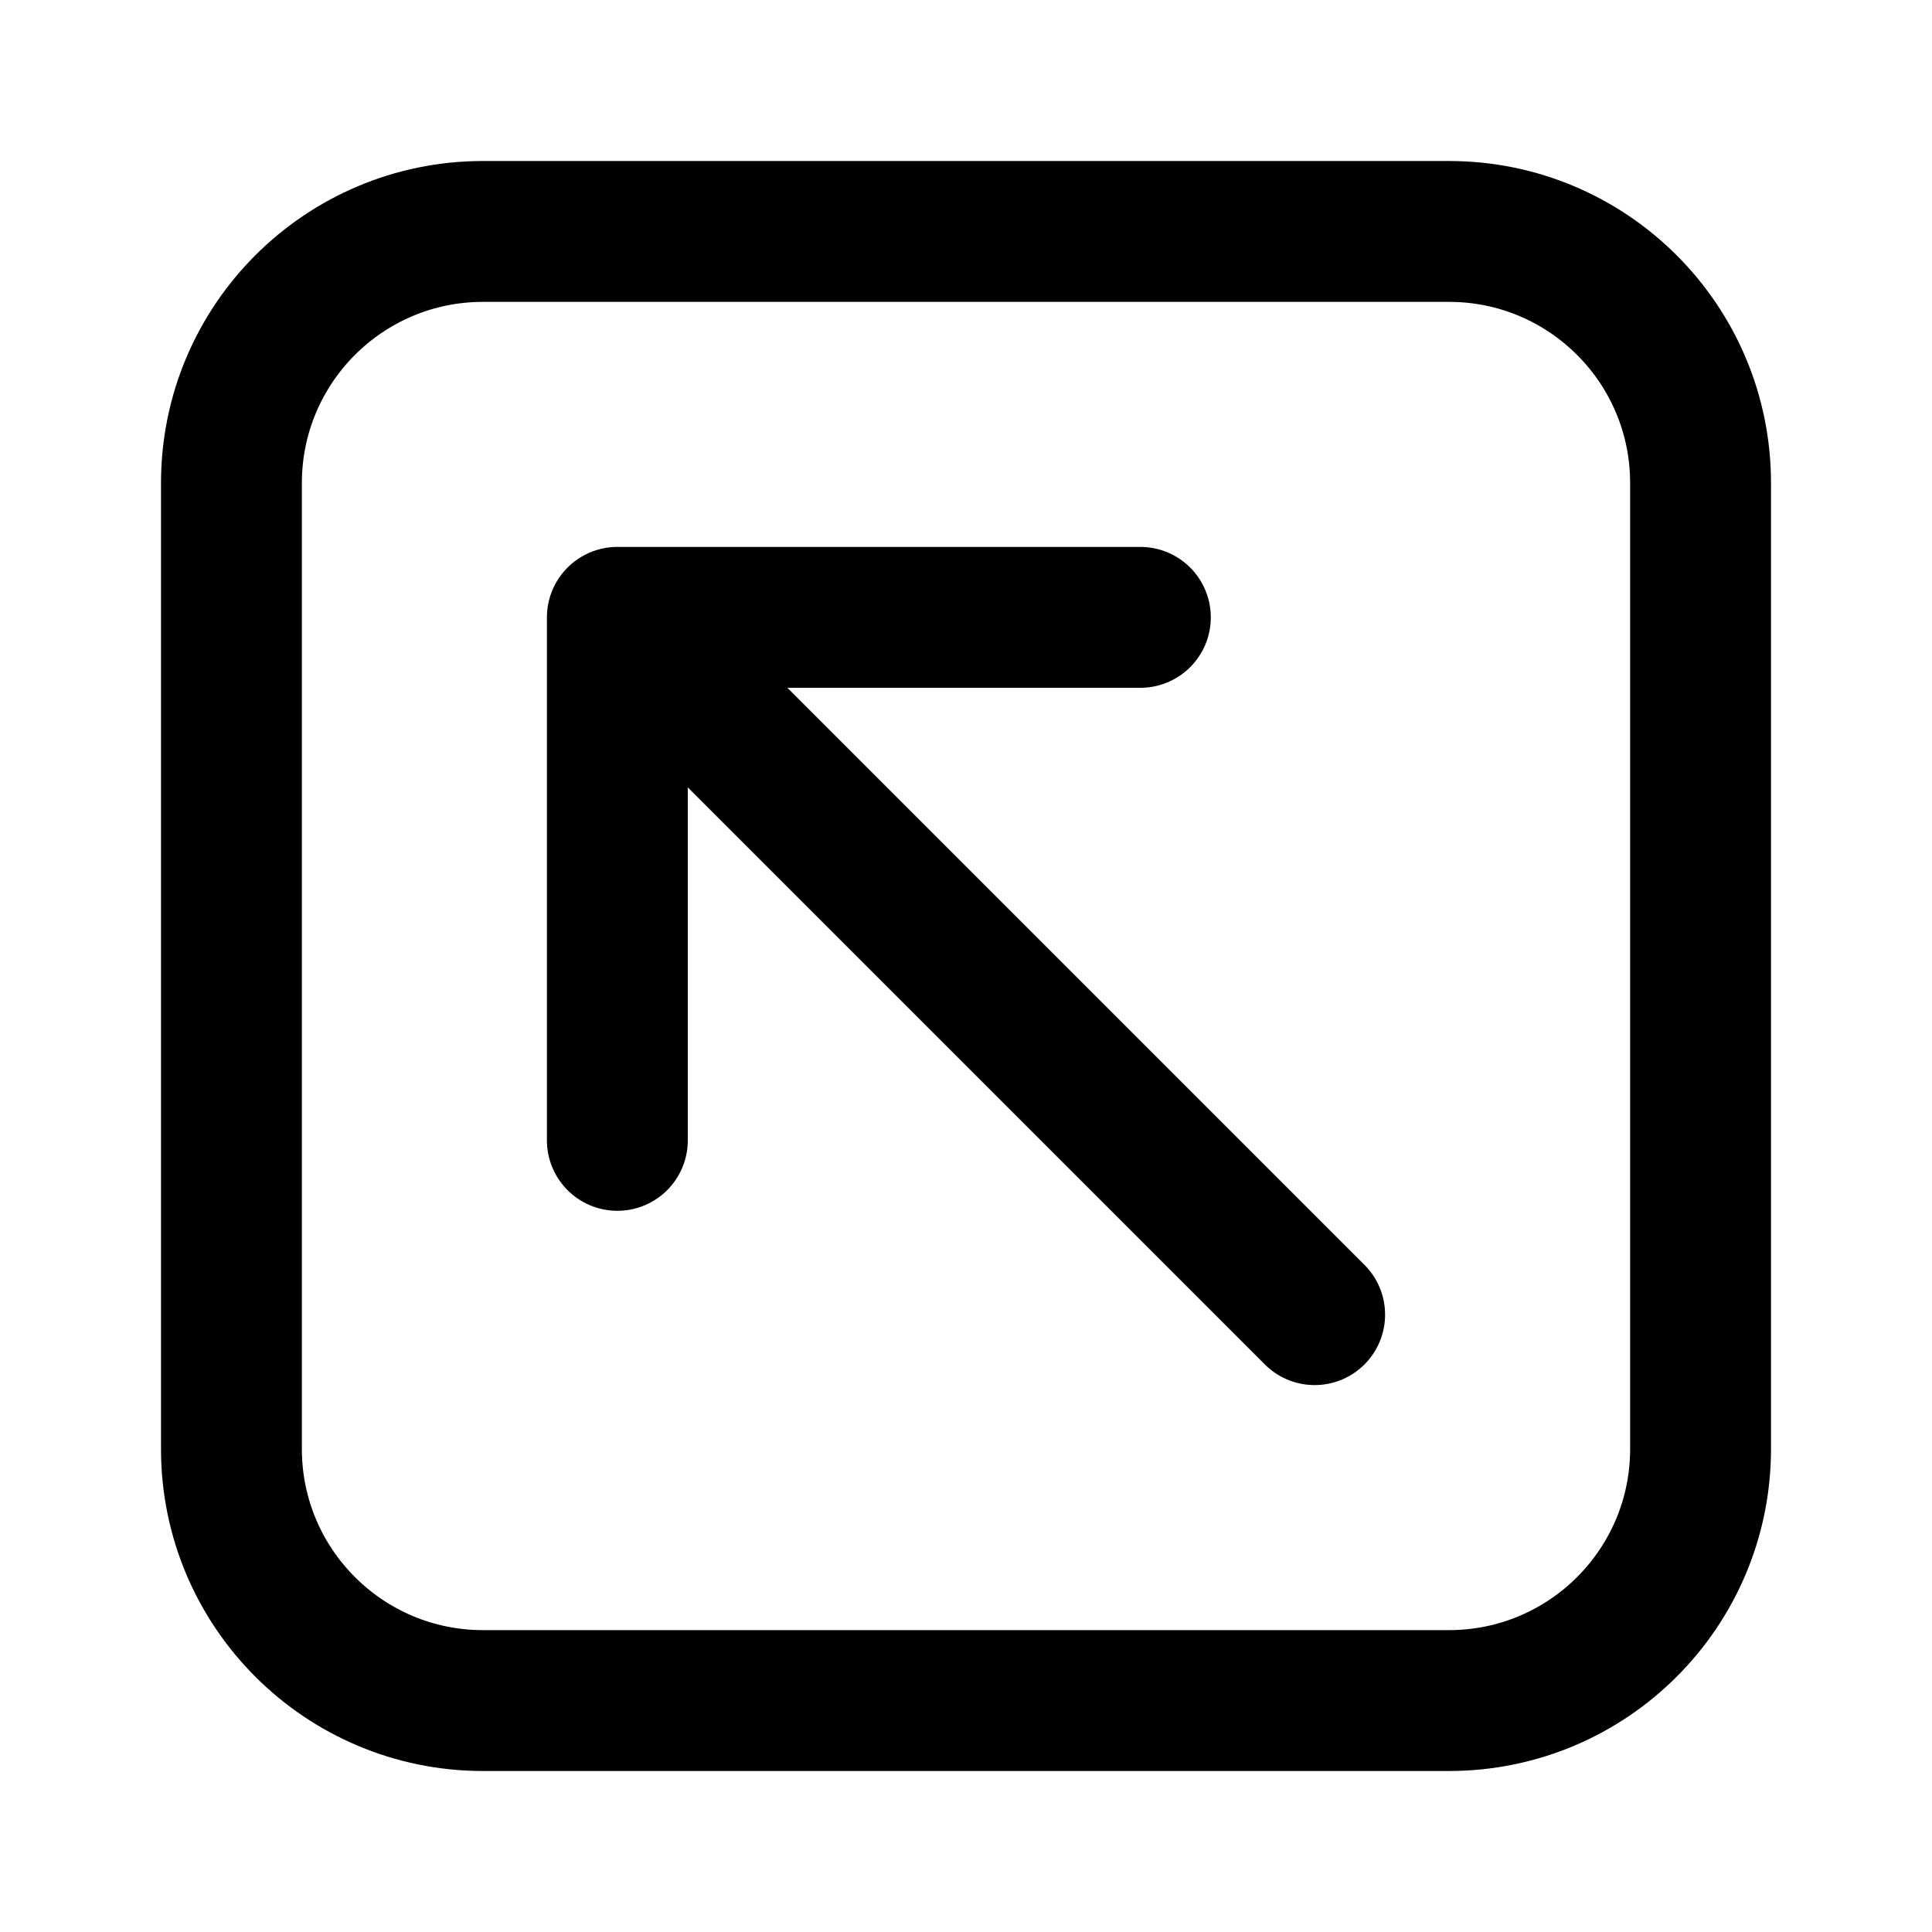
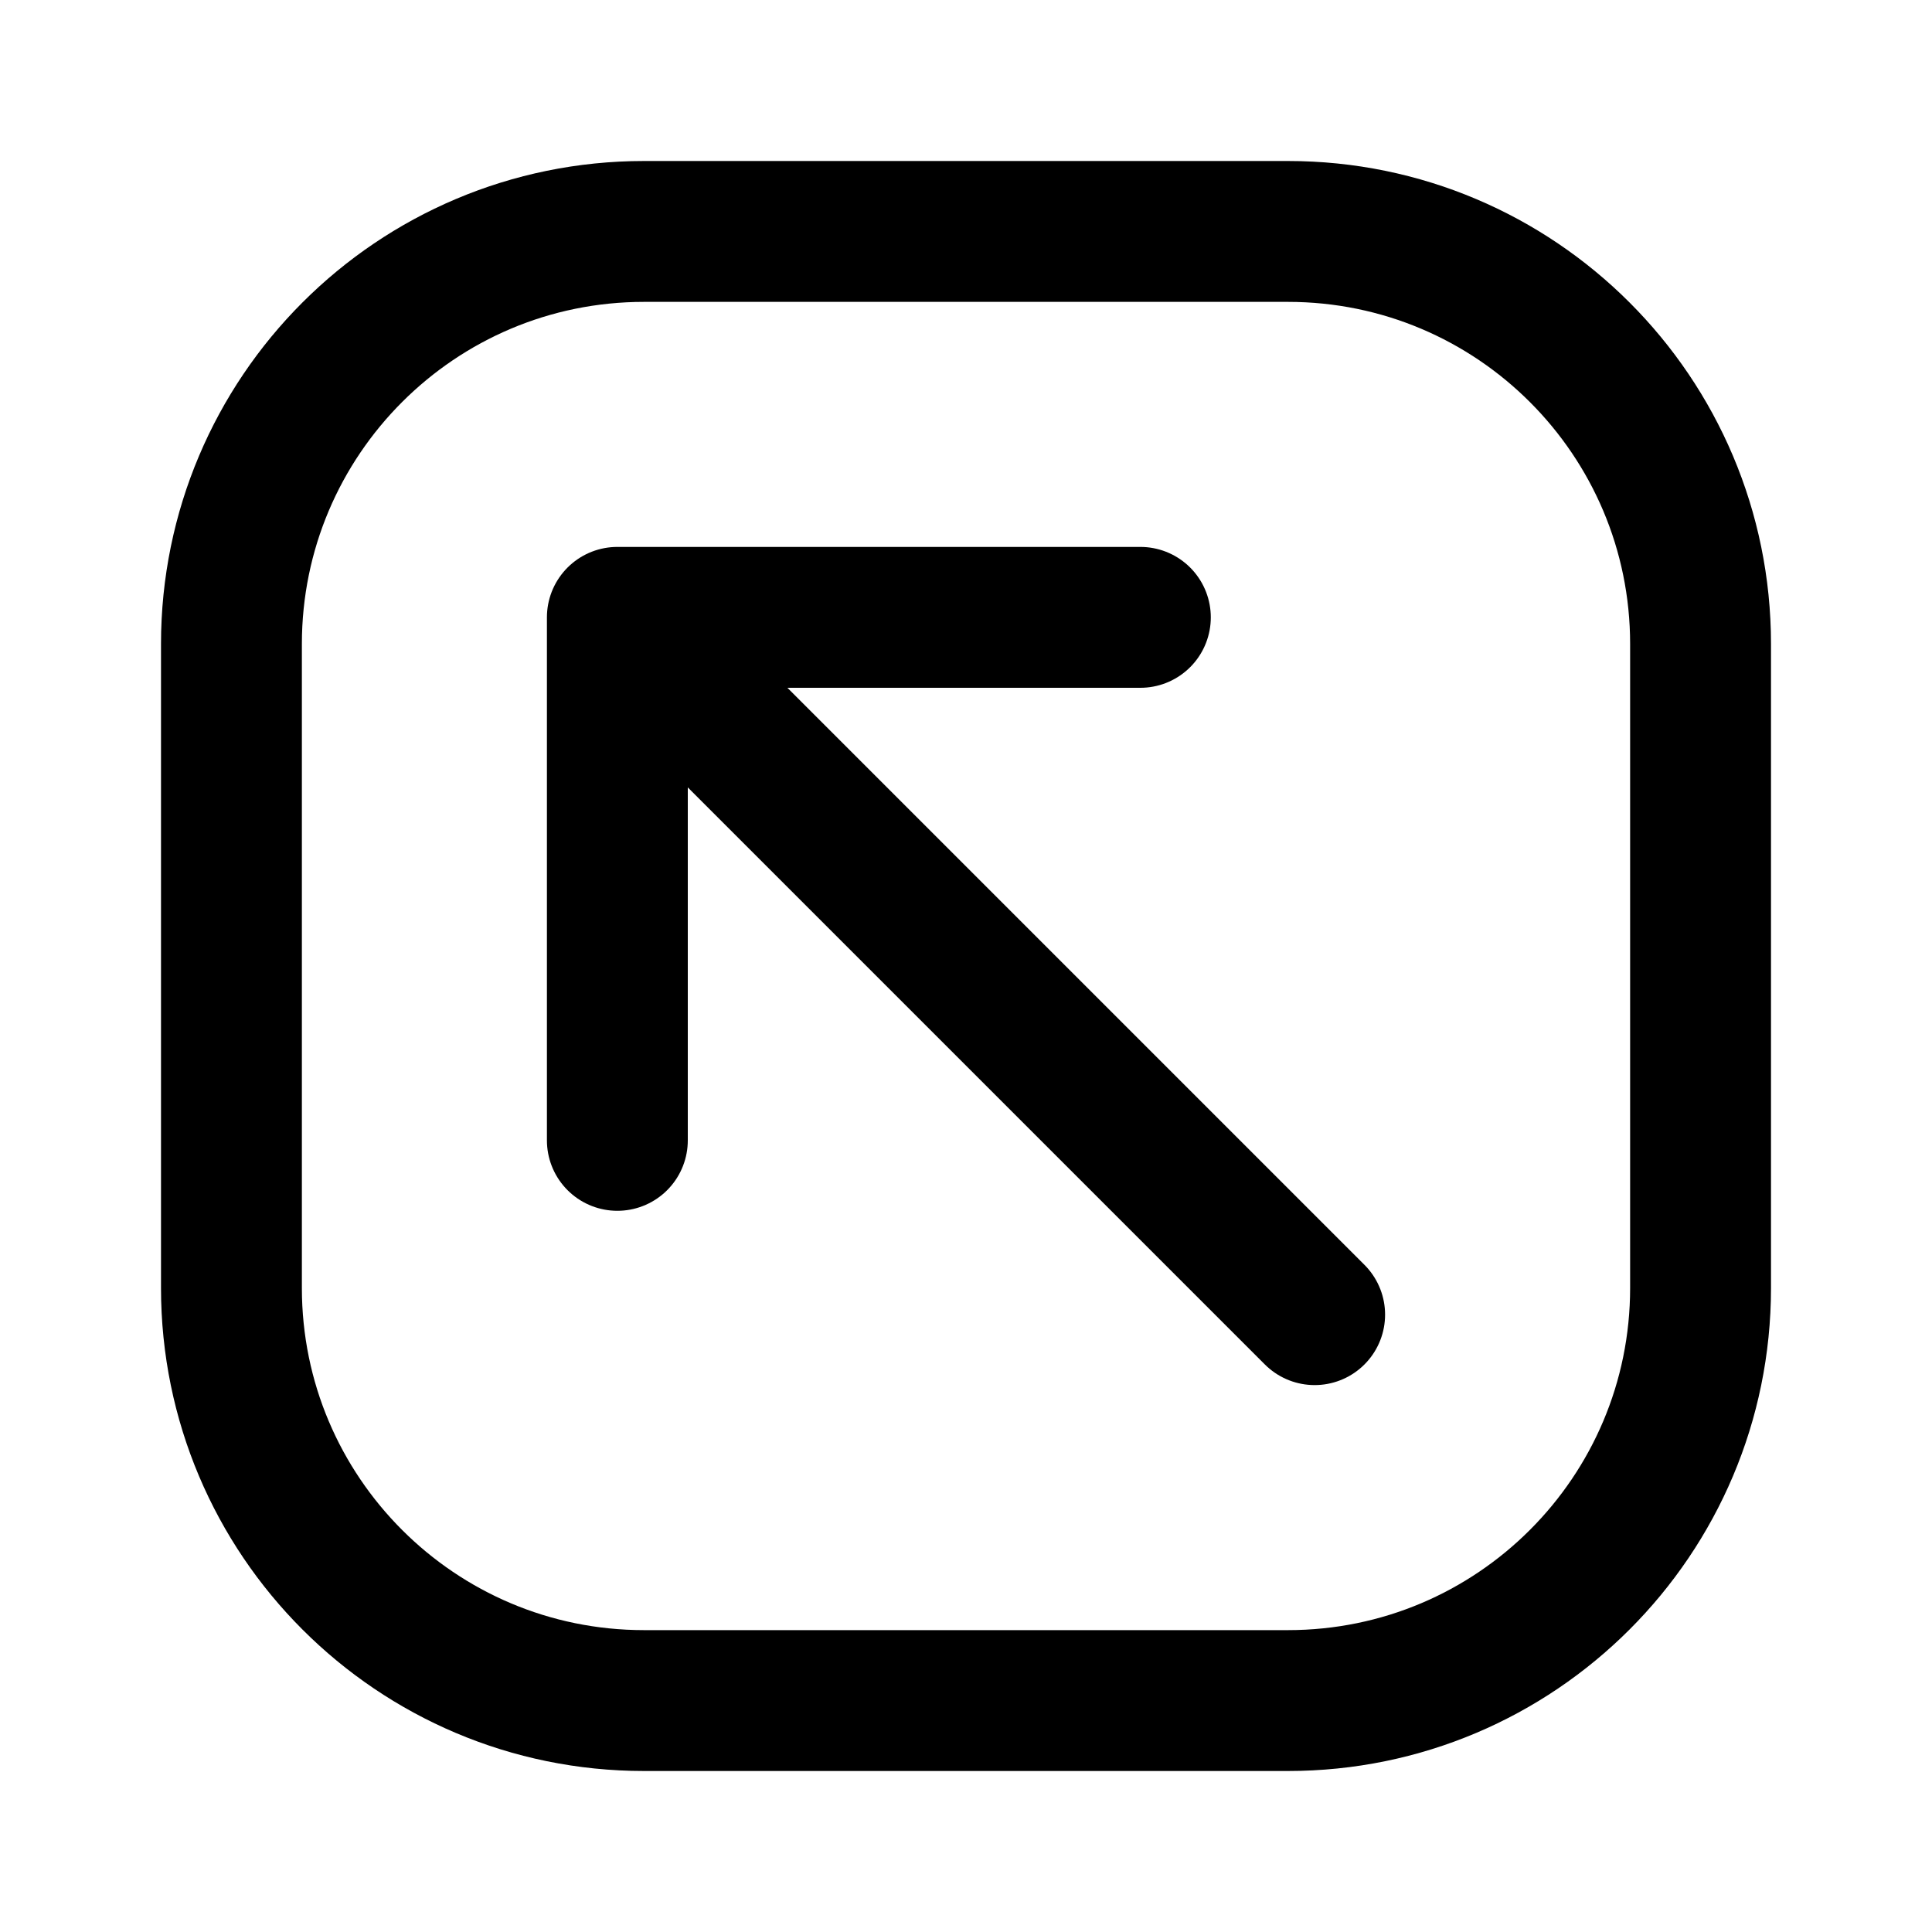
<svg xmlns="http://www.w3.org/2000/svg" viewBox="0 0 24 24" fill="none" stroke="currentColor" stroke-width="1.75" stroke-linecap="round" stroke-linejoin="round">
  <g data-part="body">
-     <path d="M6 2.875 H18 A3.125 3.125 0 0 1 21.125 6 V18 A3.125 3.125 0 0 1 18 21.125 H6 A3.125 3.125 0 0 1 2.875 18 V6 A3.125 3.125 0 0 1 6 2.875 Z" />
+     <path d="M8 2.875 H16 A5.125 5.125 0 0 1 21.125 8 V16 A5.125 5.125 0 0 1 16 21.125 H8 A5.125 5.125 0 0 1 2.875 16 V8 A5.125 5.125 0 0 1 8 2.875 Z" />
    <path d="M16.331 16.331 L7.669 7.669 M7.669 14.166 L7.669 7.669 L14.166 7.669" />
  </g>
</svg>
